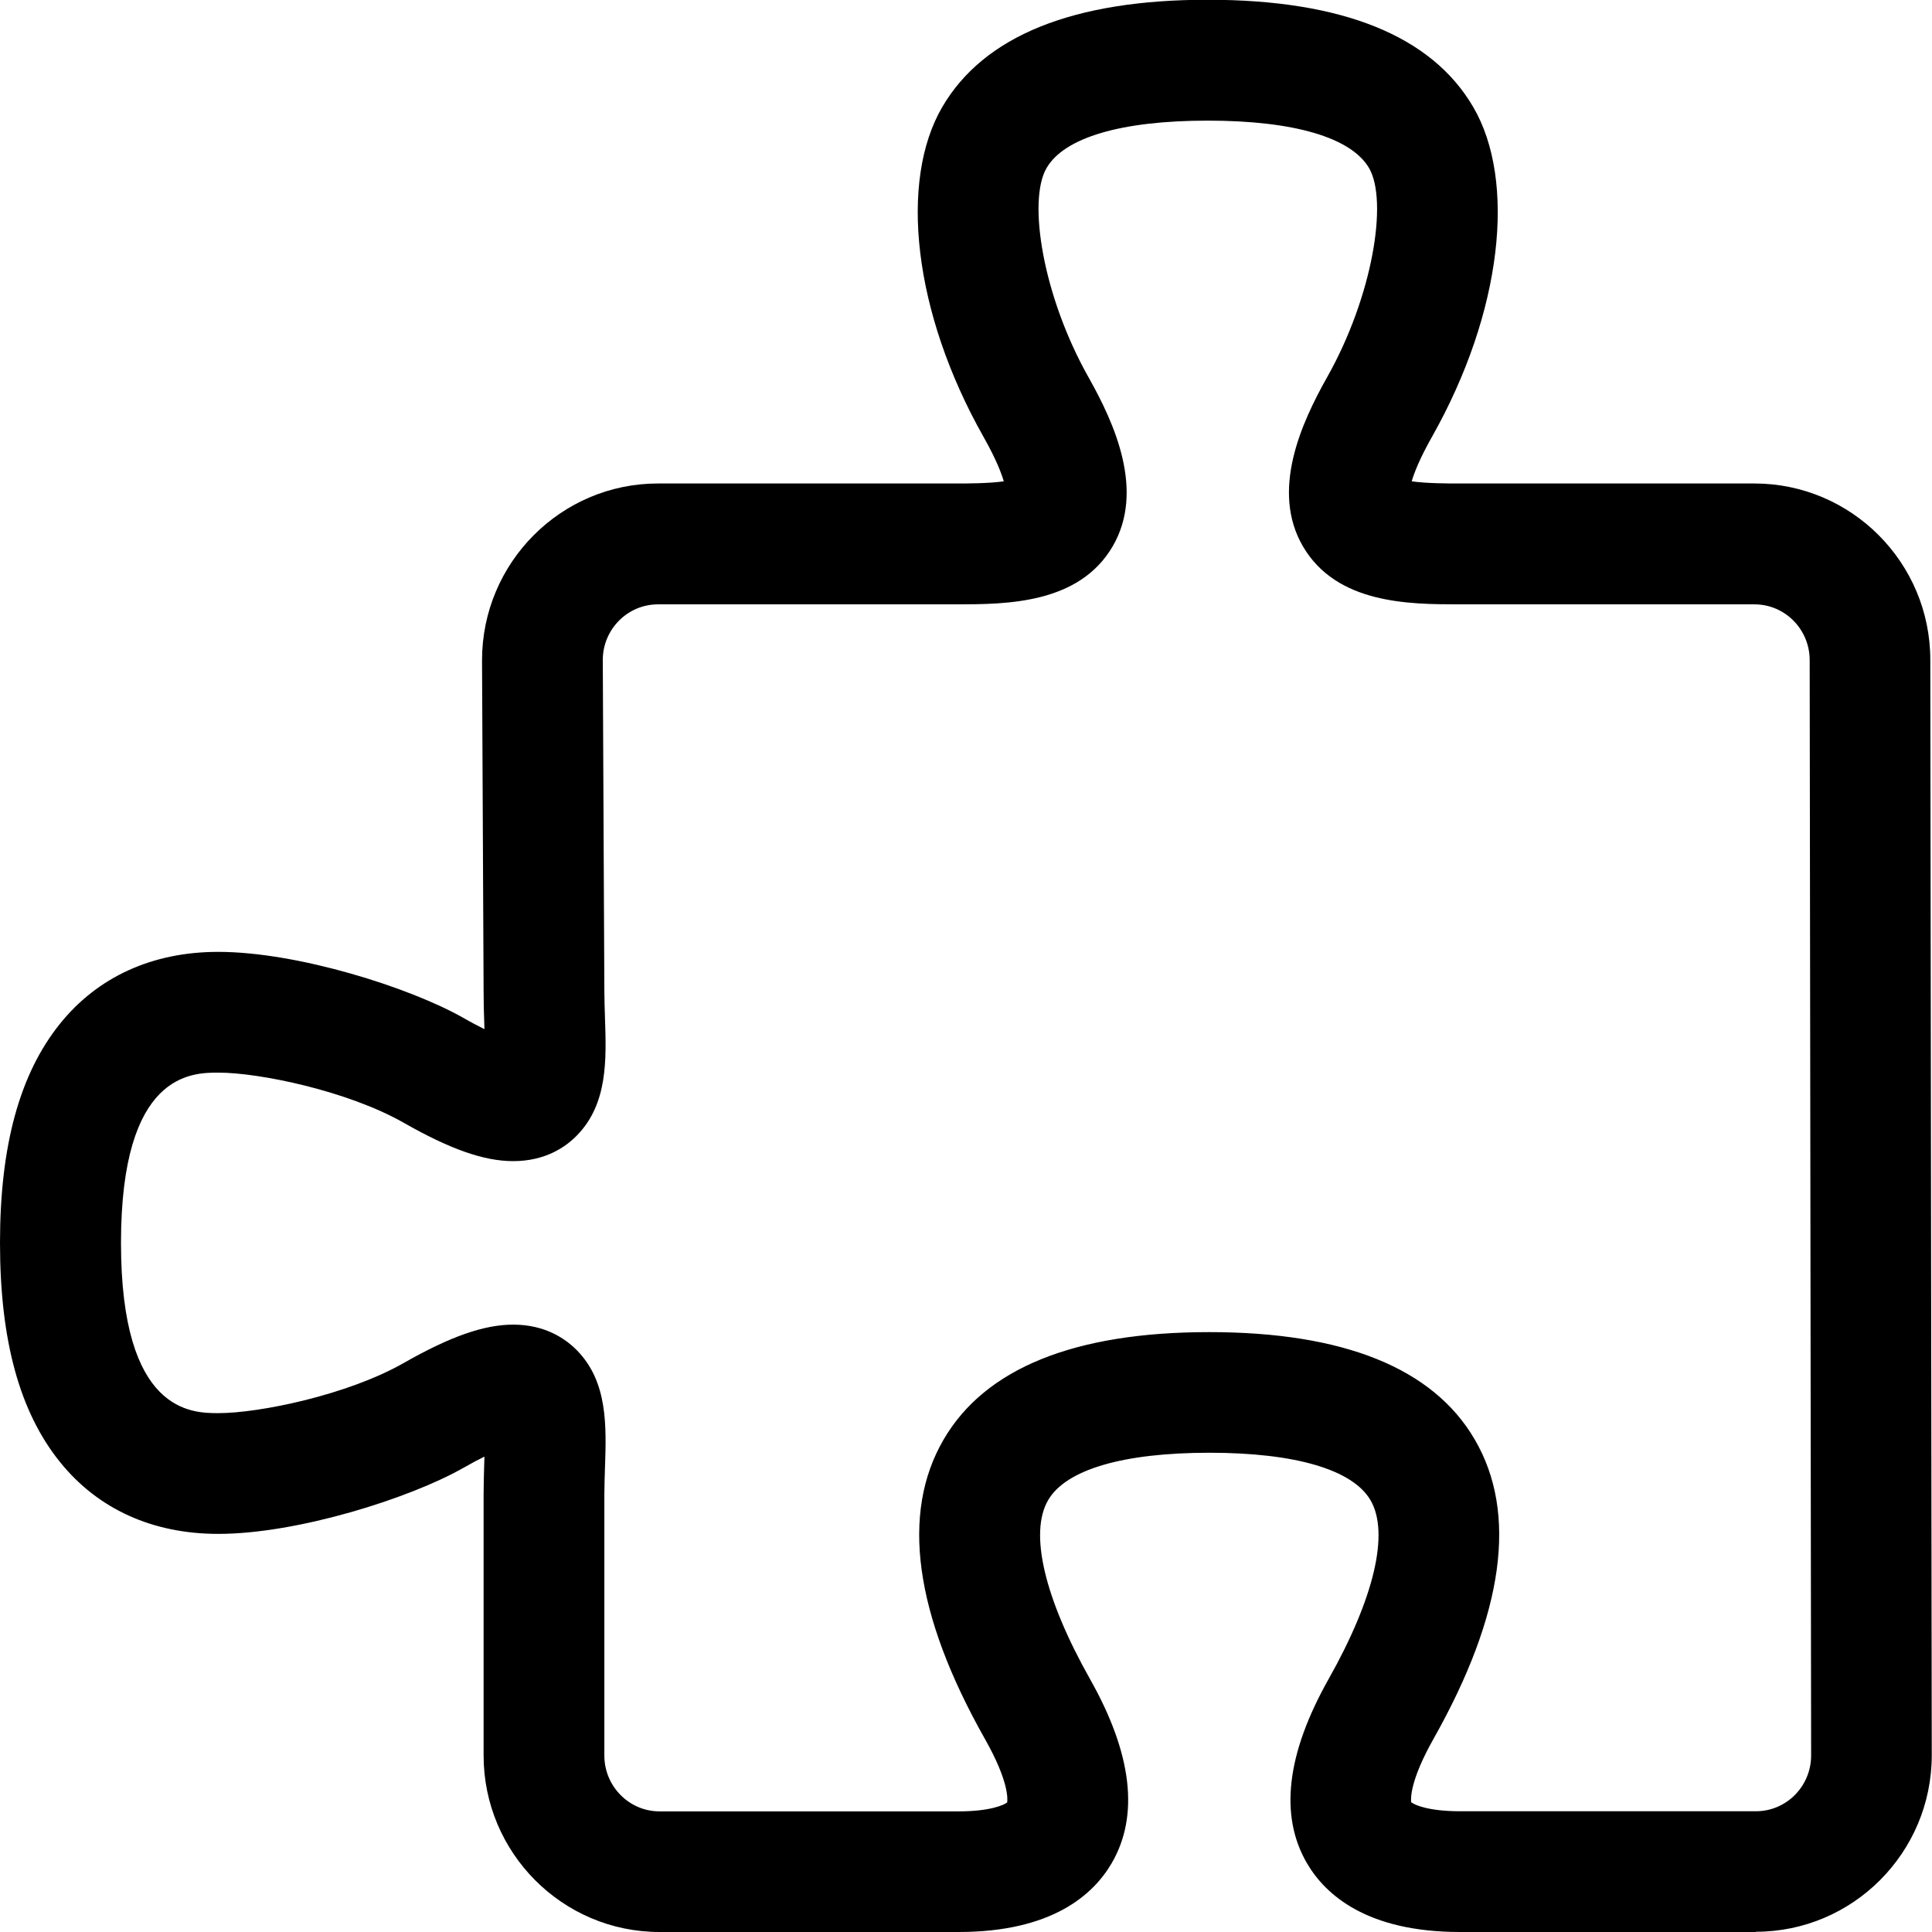
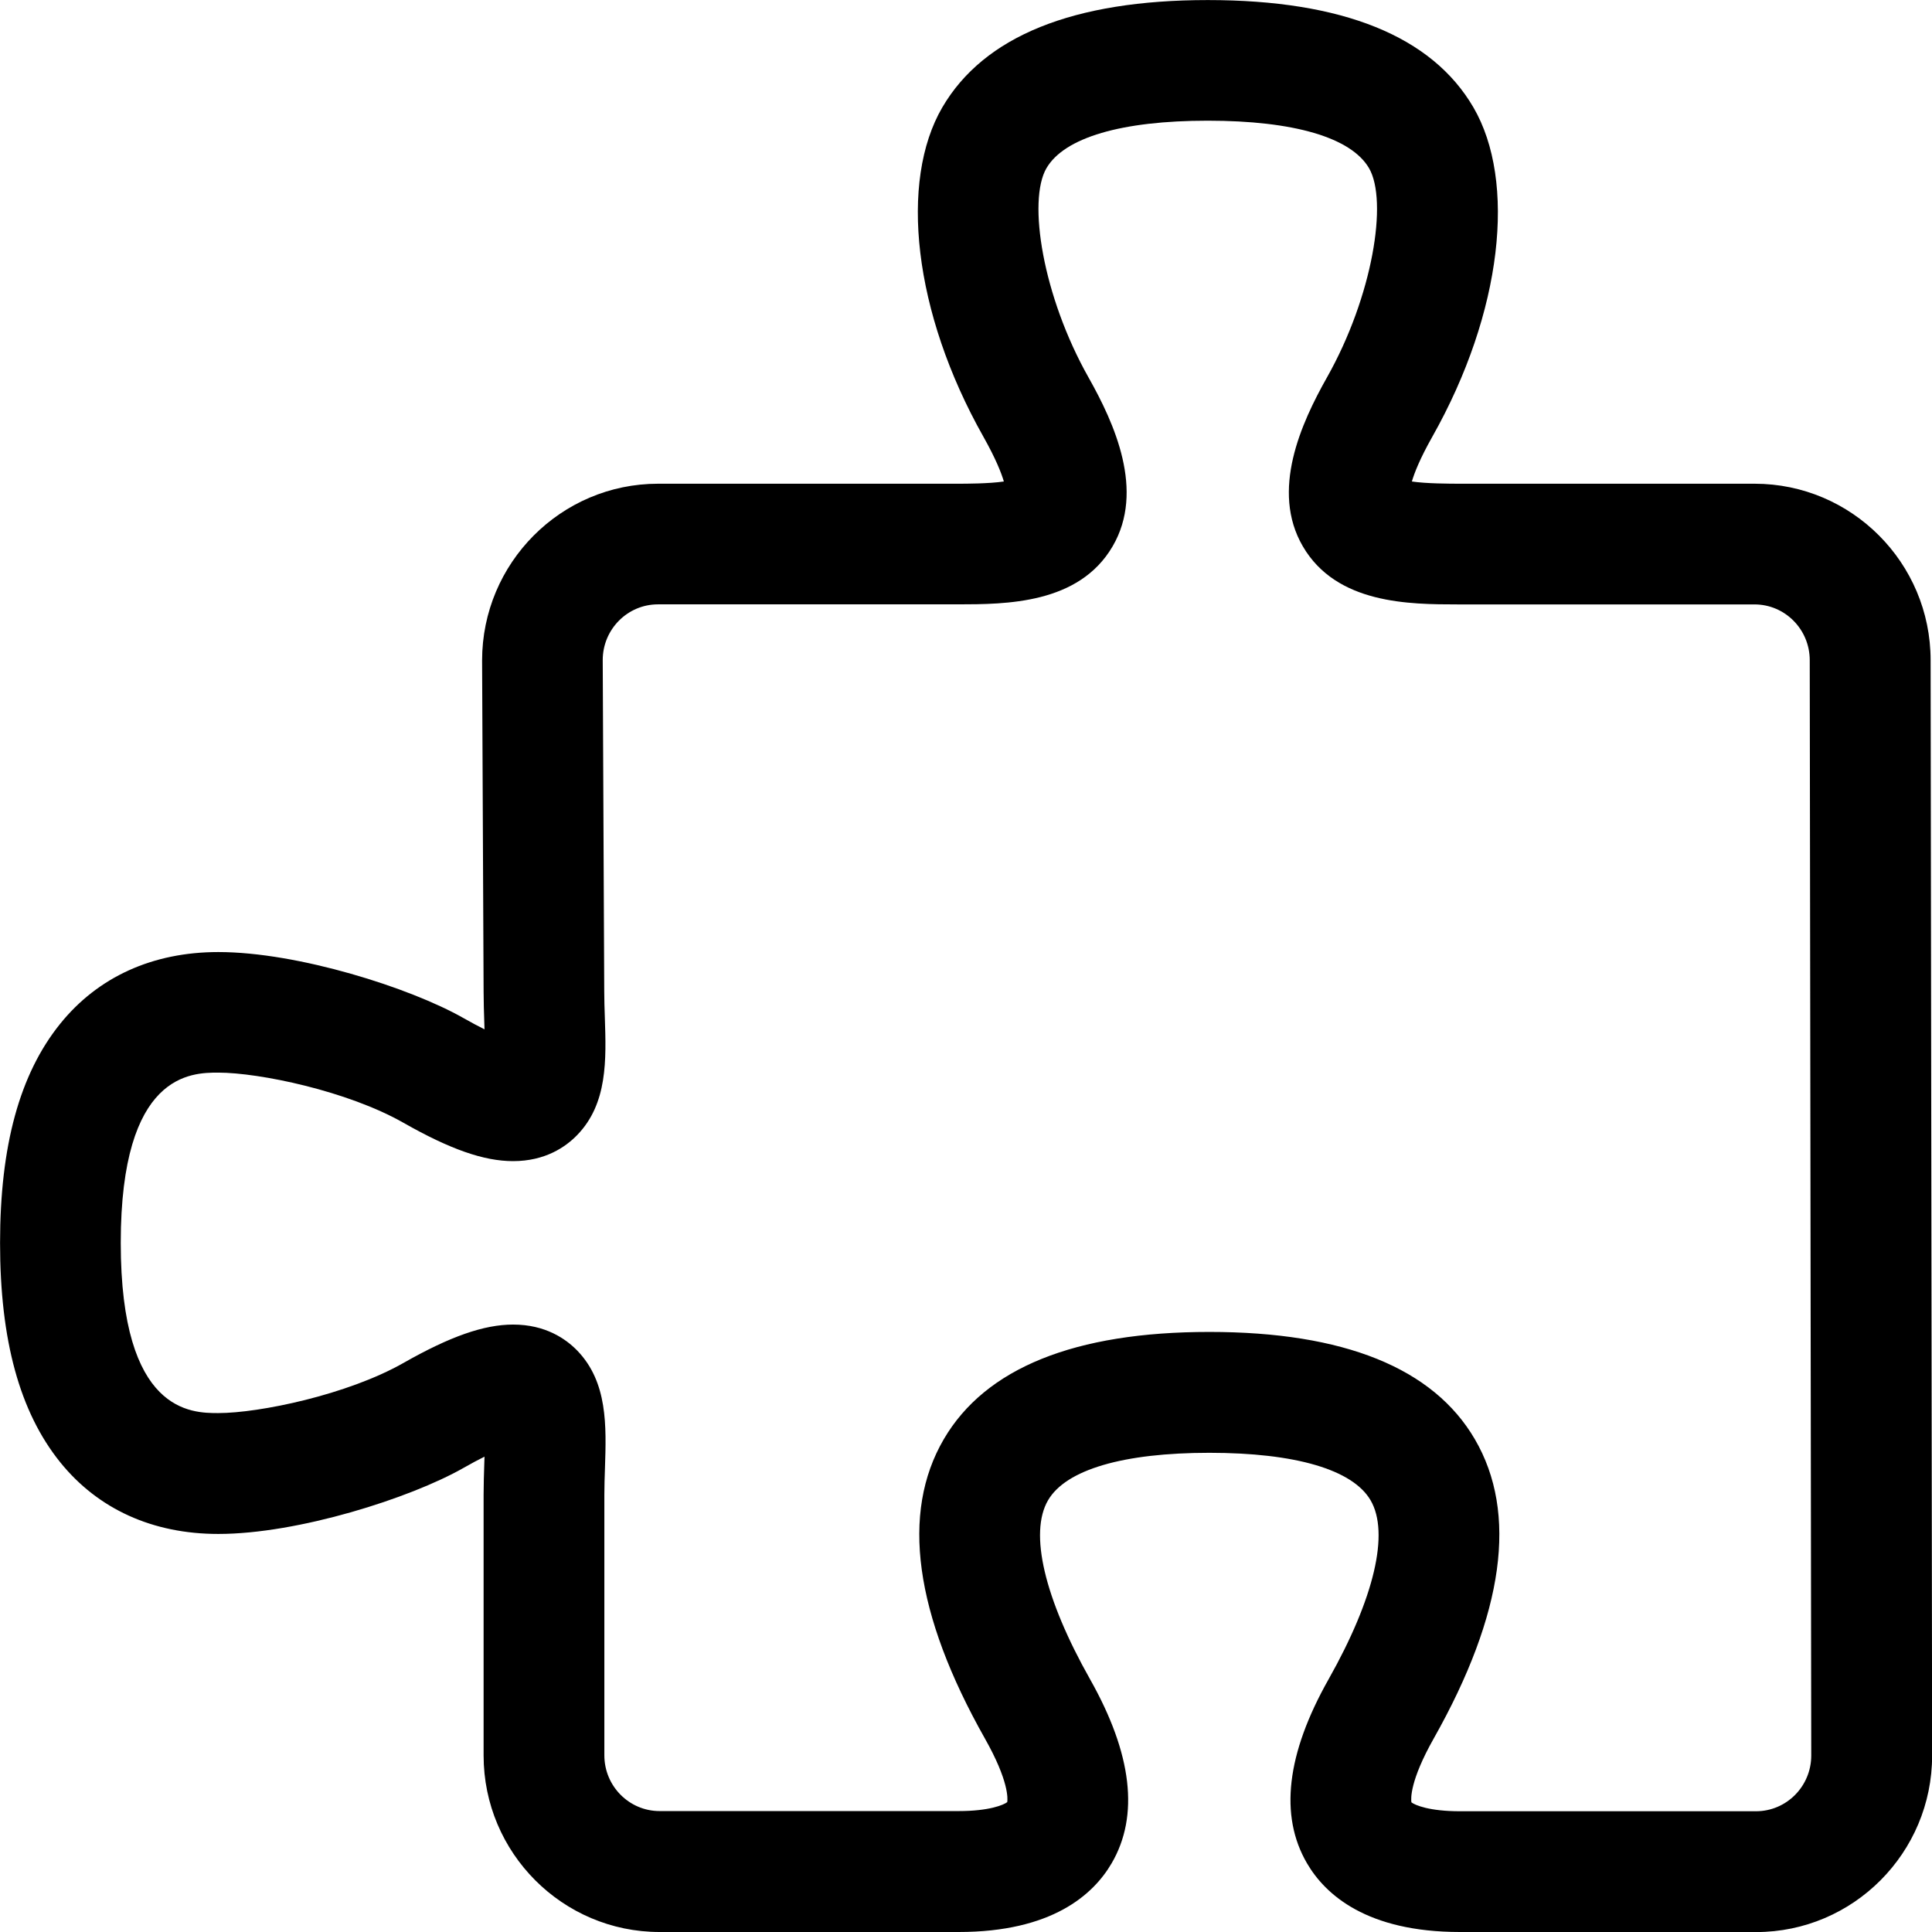
- <svg xmlns="http://www.w3.org/2000/svg" version="1.1" width="16" height="16" viewBox="0 0 16 16">
-   <path d="M14.543 16h-2.452c-0.772 0-1.115-0.309-1.267-0.569-0.23-0.394-0.17-0.906 0.178-1.524 0.379-0.672 0.506-1.212 0.348-1.483-0.148-0.253-0.622-0.393-1.335-0.393s-1.188 0.139-1.335 0.393c-0.158 0.271-0.031 0.811 0.348 1.483 0.348 0.617 0.408 1.13 0.178 1.524-0.152 0.26-0.494 0.569-1.267 0.569h-2.477c-0.804 0-1.457-0.656-1.457-1.462v-2.161c0-0.087 0.003-0.171 0.005-0.251 0.001-0.020 0.001-0.041 0.002-0.063-0.049 0.024-0.108 0.055-0.176 0.094-0.438 0.249-1.369 0.546-2.029 0.546-0.544 0-0.997-0.206-1.31-0.595-0.335-0.415-0.497-1.009-0.497-1.815s0.163-1.4 0.497-1.815c0.313-0.389 0.766-0.595 1.31-0.595 0.66 0 1.591 0.297 2.029 0.546 0.068 0.039 0.126 0.069 0.176 0.094-0.001-0.022-0.001-0.044-0.002-0.064-0.003-0.080-0.005-0.164-0.005-0.251l-0.013-2.74c0-0.808 0.654-1.464 1.457-1.464h2.481c0.073-0 0.261-0 0.383-0.018-0.021-0.071-0.067-0.19-0.169-0.37-0.583-1.033-0.698-2.117-0.341-2.729 0.344-0.59 1.084-0.889 2.199-0.889s1.855 0.299 2.199 0.889c0.357 0.611 0.242 1.695-0.341 2.729-0.102 0.18-0.148 0.299-0.169 0.37 0.122 0.018 0.31 0.018 0.383 0.018h2.455c0.804 0 1.457 0.656 1.457 1.461l0.012 9.071c0 0.807-0.654 1.462-1.457 1.462zM11.688 14.926c0.029 0.023 0.147 0.074 0.402 0.074h2.452c0.252 0 0.457-0.207 0.457-0.462l-0.012-9.071c0-0.255-0.205-0.462-0.457-0.462h-2.456c-0.401-0.001-1.005-0.002-1.284-0.481-0.268-0.46-0.014-1.019 0.2-1.399 0.379-0.672 0.506-1.462 0.348-1.733-0.148-0.253-0.622-0.393-1.336-0.393s-1.188 0.139-1.335 0.393c-0.158 0.271-0.031 1.061 0.348 1.733 0.214 0.38 0.468 0.938 0.2 1.399-0.279 0.479-0.884 0.48-1.284 0.481h-2.482c-0.252 0-0.457 0.207-0.457 0.461l0.013 2.74c0 0.073 0.003 0.148 0.005 0.22 0.012 0.35 0.024 0.712-0.229 0.974-0.095 0.099-0.265 0.216-0.531 0.216-0 0-0 0-0 0-0.241 0-0.521-0.098-0.907-0.318-0.464-0.264-1.195-0.415-1.534-0.415-0.221 0-0.807 0-0.807 1.41s0.587 1.41 0.807 1.41c0.34 0 1.071-0.151 1.534-0.415 0.386-0.22 0.666-0.318 0.907-0.318 0.266 0 0.436 0.118 0.531 0.216 0.253 0.261 0.241 0.623 0.229 0.974-0.002 0.072-0.005 0.147-0.005 0.218v2.161c0 0.254 0.205 0.462 0.457 0.462h2.477c0.255 0 0.373-0.051 0.402-0.074 0.004-0.028 0.014-0.176-0.185-0.527-0.583-1.033-0.698-1.867-0.341-2.479 0.344-0.59 1.084-0.889 2.199-0.889s1.855 0.299 2.199 0.889c0.357 0.611 0.242 1.445-0.341 2.479-0.198 0.351-0.189 0.499-0.185 0.527z" />
+ <svg xmlns="http://www.w3.org/2000/svg" version="1.1" width="32" height="32" viewBox="0 0 32 32">
+   <path d="M29.085 32h-4.904c-1.544 0-2.23-0.619-2.533-1.138-0.46-0.788-0.34-1.813 0.357-3.047 0.758-1.344 1.012-2.425 0.696-2.966-0.296-0.507-1.244-0.786-2.671-0.786s-2.375 0.279-2.671 0.786c-0.316 0.541-0.062 1.622 0.696 2.965 0.697 1.235 0.817 2.26 0.357 3.048-0.303 0.519-0.989 1.138-2.533 1.138h-4.954c-1.607 0-2.915-1.311-2.915-2.923v-4.321c0-0.175 0.006-0.341 0.011-0.502 0.001-0.039 0.003-0.082 0.004-0.127-0.099 0.049-0.215 0.11-0.351 0.188-0.876 0.498-2.737 1.092-4.058 1.092-1.087 0-1.993-0.411-2.62-1.189-0.669-0.831-0.995-2.018-0.995-3.63s0.325-2.799 0.995-3.63c0.627-0.778 1.533-1.189 2.62-1.189 1.321 0 3.182 0.594 4.058 1.092 0.136 0.077 0.252 0.139 0.351 0.188-0.001-0.045-0.003-0.088-0.004-0.127-0.005-0.161-0.011-0.327-0.011-0.502l-0.025-5.48c0-1.616 1.308-2.928 2.915-2.928h4.962c0.146-0 0.521-0.001 0.765-0.037-0.042-0.143-0.135-0.379-0.338-0.74-1.166-2.066-1.395-4.234-0.681-5.457 0.689-1.179 2.168-1.777 4.398-1.777s3.71 0.598 4.398 1.777c0.714 1.223 0.485 3.391-0.681 5.457-0.204 0.361-0.296 0.597-0.338 0.74 0.244 0.036 0.619 0.036 0.767 0.037h4.91c1.607 0 2.915 1.311 2.915 2.923l0.025 18.142c0 1.613-1.308 2.924-2.915 2.924zM23.377 29.852c0.058 0.046 0.295 0.148 0.804 0.148h4.904c0.505 0 0.915-0.414 0.915-0.923l-0.025-18.142c0-0.51-0.41-0.924-0.915-0.924h-4.912c-0.801-0.001-2.010-0.003-2.569-0.962-0.537-0.921-0.029-2.038 0.4-2.798 0.758-1.344 1.012-2.925 0.696-3.466-0.296-0.507-1.244-0.786-2.671-0.786s-2.375 0.279-2.671 0.786c-0.316 0.541-0.062 2.122 0.696 3.466 0.429 0.76 0.937 1.877 0.4 2.797-0.559 0.959-1.768 0.961-2.568 0.962h-4.963c-0.505 0-0.915 0.414-0.915 0.923l0.025 5.48c0 0.146 0.005 0.295 0.010 0.44 0.023 0.7 0.048 1.425-0.458 1.947-0.191 0.197-0.53 0.432-1.062 0.432-0 0-0 0-0 0-0.483 0-1.043-0.196-1.815-0.635-0.927-0.528-2.389-0.831-3.068-0.831-0.442 0-1.615 0-1.615 2.82s1.173 2.819 1.615 2.819c0.679 0 2.141-0.303 3.069-0.831 0.772-0.439 1.332-0.635 1.815-0.635 0.533 0 0.872 0.235 1.063 0.432 0.505 0.523 0.481 1.247 0.458 1.947-0.005 0.145-0.010 0.294-0.010 0.435v4.321c0 0.509 0.41 0.923 0.915 0.923h4.954c0.509 0 0.746-0.103 0.804-0.148 0.009-0.055 0.027-0.352-0.37-1.054-1.166-2.066-1.395-3.734-0.681-4.957 0.689-1.179 2.168-1.777 4.398-1.777s3.71 0.598 4.398 1.777c0.714 1.223 0.485 2.891-0.681 4.957-0.397 0.703-0.378 0.999-0.37 1.054z" />
</svg>
